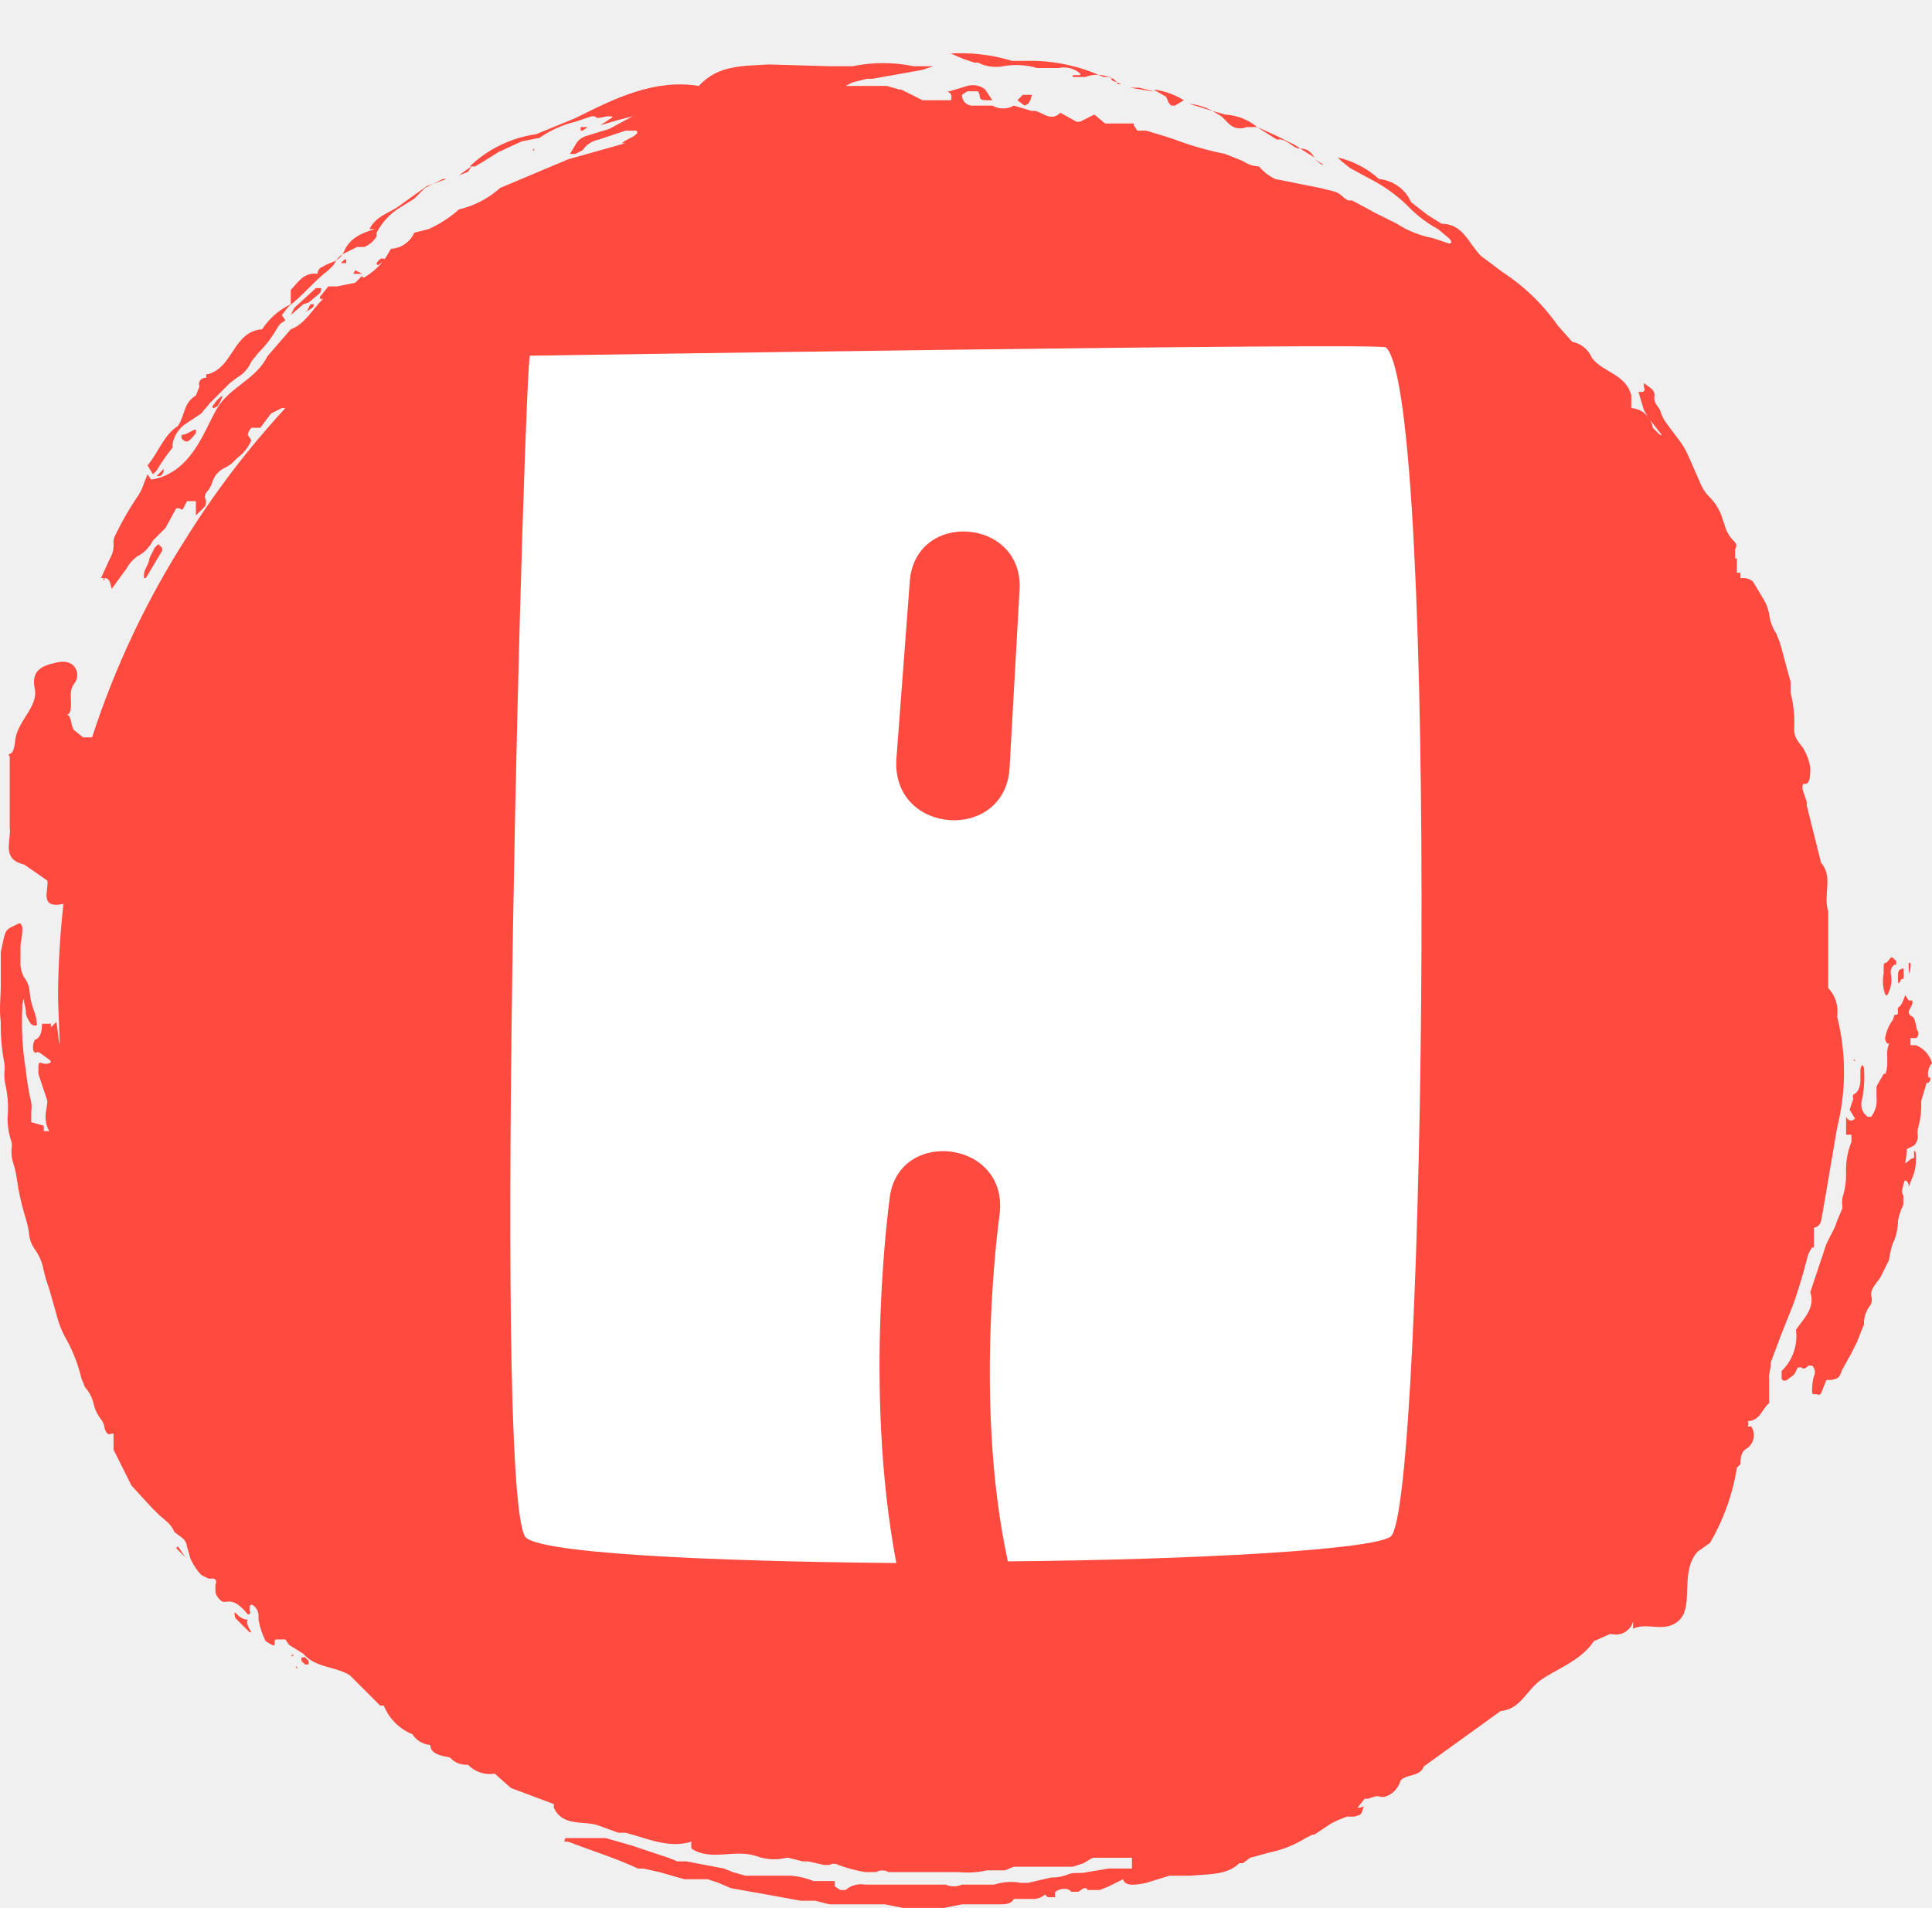
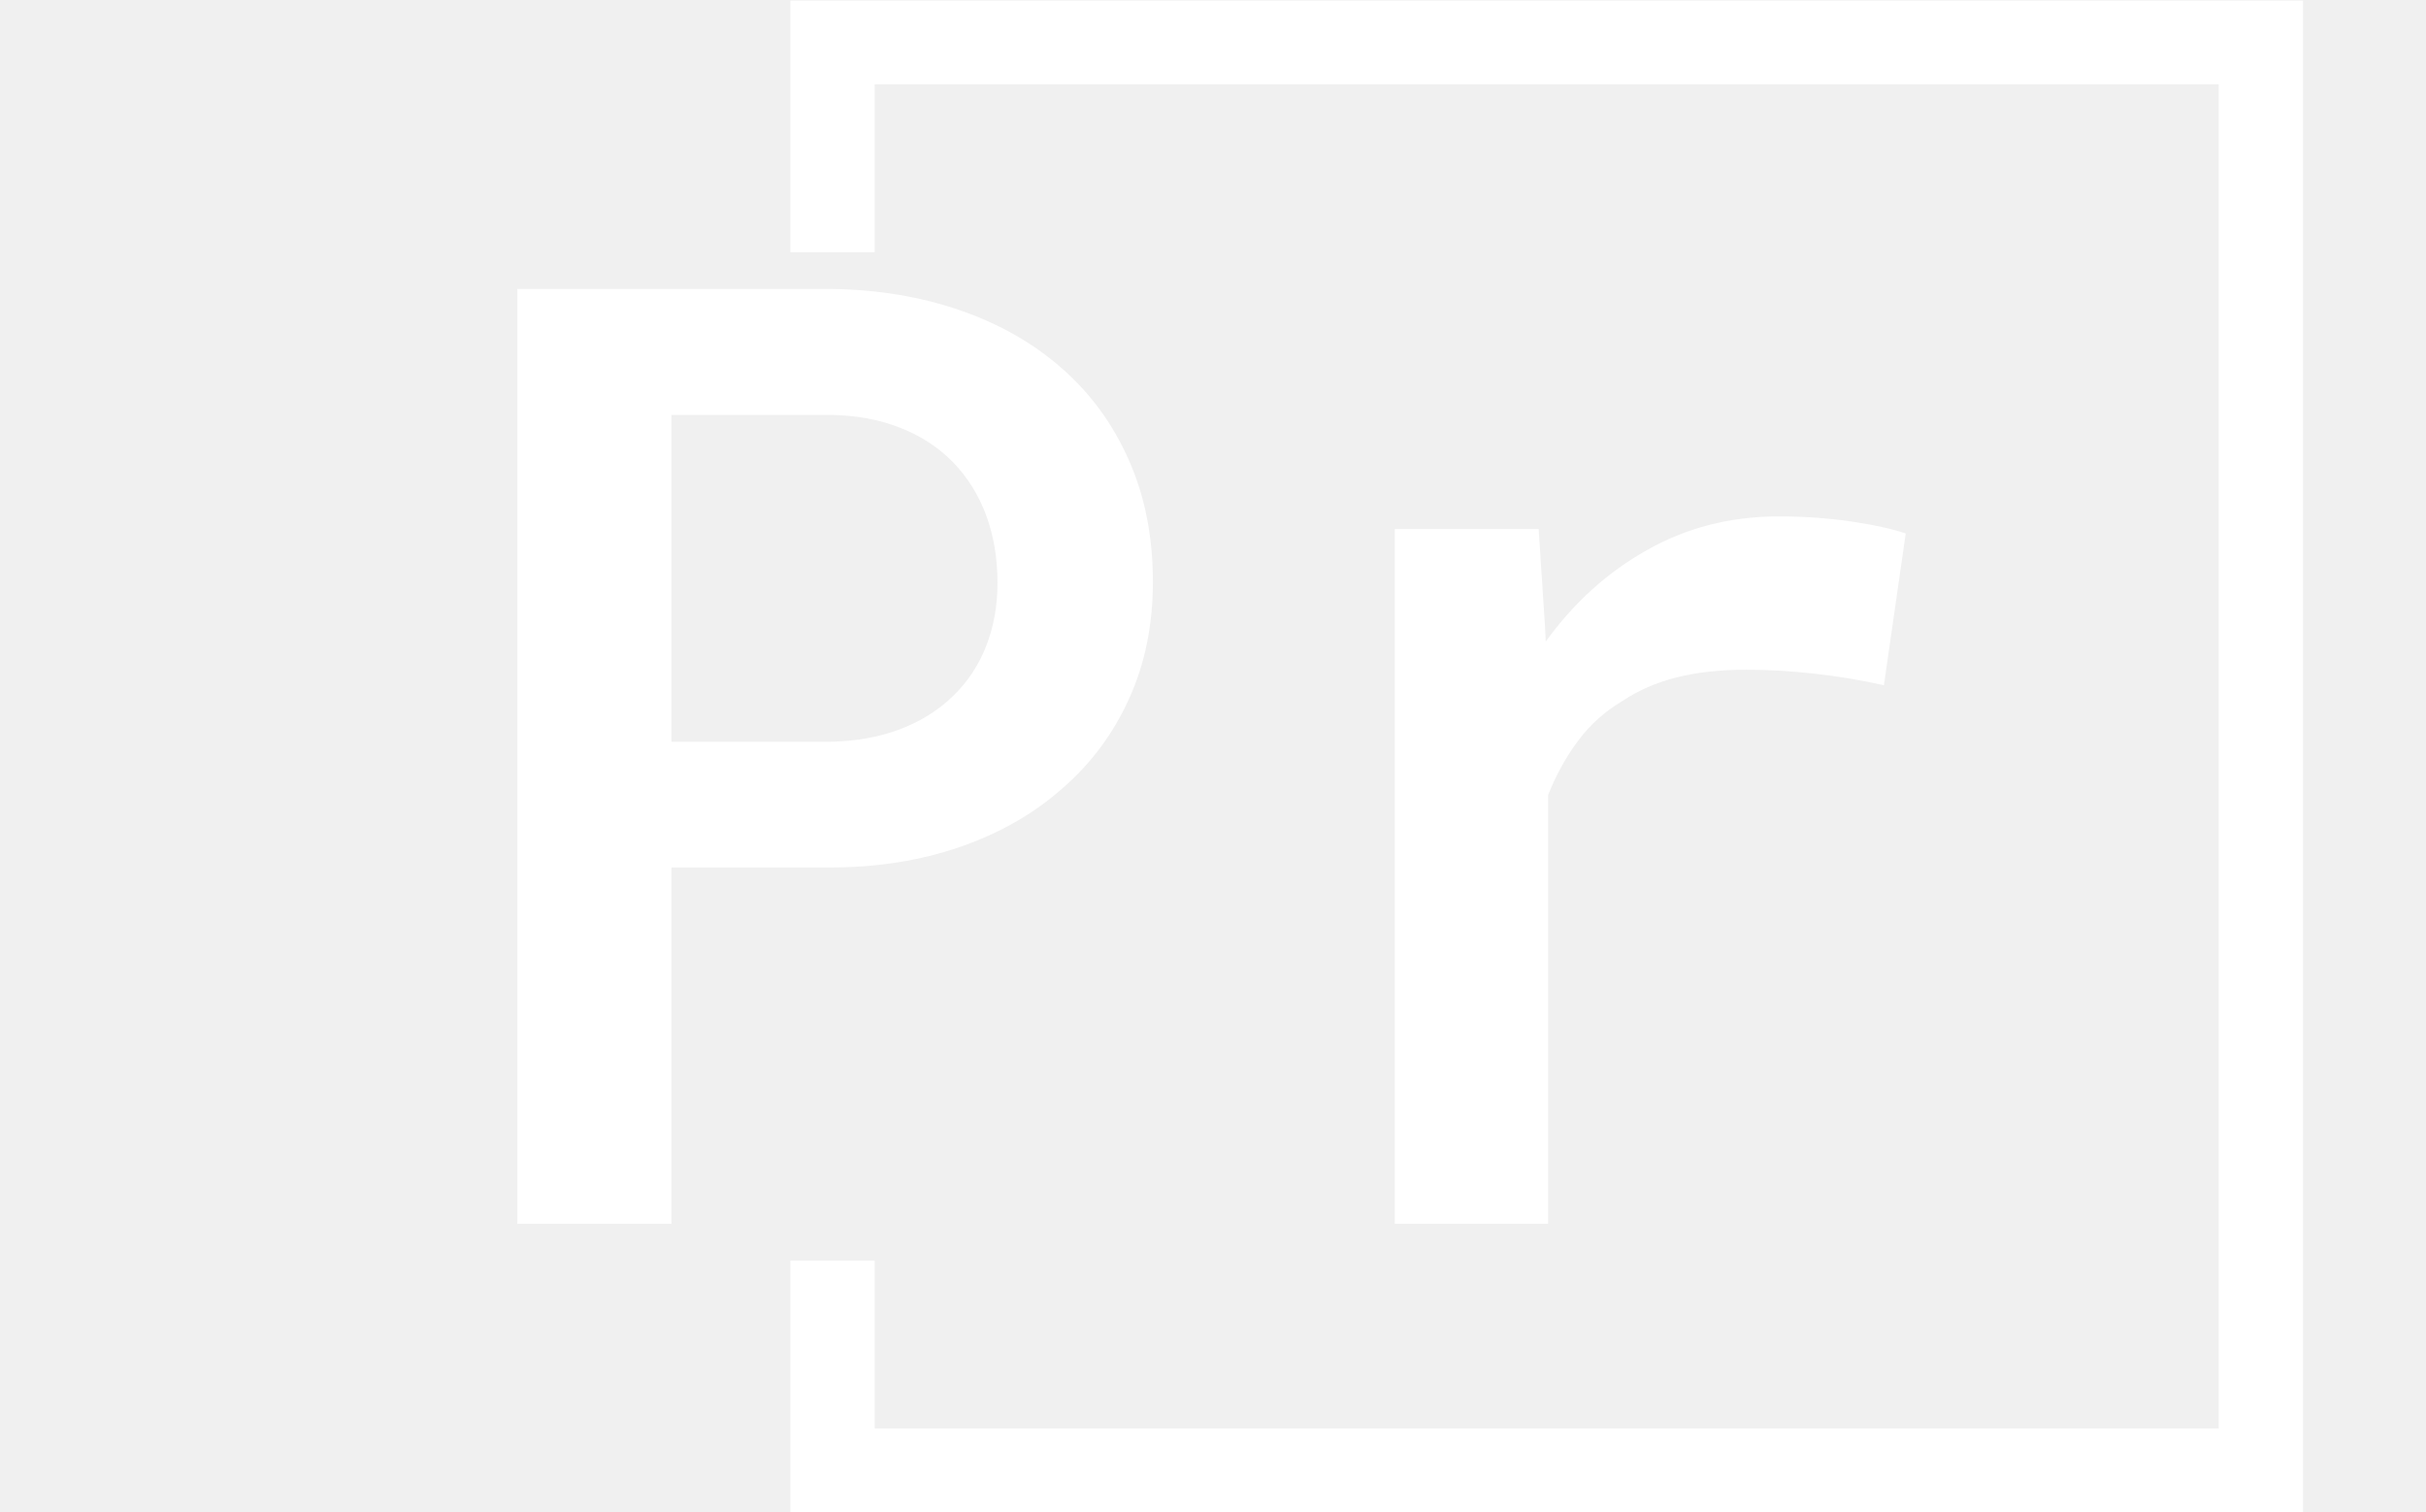
- <svg xmlns="http://www.w3.org/2000/svg" width="308.761" height="304.916" viewBox="0 0 106.008 104.687" class="css-1j8o68f" version="1.1" id="svg23">
-   <defs id="SvgjsDefs2684" />
-   <g id="SvgjsG2685" featurekey="rootContainer" transform="matrix(0.9820593,0,0,0.9820593,-0.05456052,0)" fill="#ff4a3f">
-     <g id="g17">
-       <path d="M19.8 15.3h.5l-.4-.2zm.5.1zm.8-.7c0 .1 0 .1.1.1l.4-.3c-.2-.1-.3-.1-.5.2zm.4-.2zm-4.1 2.3zm-.2.6l.3-.2c.1-.1.1-.2.1-.2h-.2l-.2.4c-.1-.1-.1 0 0 0zm2.2-2.9h-.1l-.2.2h.3zm-2.1 2.4l.6-.5c.1-.1.1-.2.1-.3h-.3l-1.2 1.1-.2.4.7-.6zm-1.1.8z" id="path3" />
-       <path d="M9.7 25v-.2a1.7 1.7 0 0 1 .7-1.1l.9-.6.5-.6.7-.7.4-.4.4-.3a1.9 1.9 0 0 0 .8-.9l.4-.5a5.9 5.9 0 0 0 1-1.3l.2-.3.3-.2-.2-.3.4-.5c.8-.6 1.4-1.4 2.2-2l.3-.3a1.4 1.4 0 0 1 .5-.6l.8-.4h.4a1.4 1.4 0 0 0 .7-.6V13a3.5 3.5 0 0 1 1.3-1.4l.8-.5.2-.2.4-.4 1-.5h.2l-1.1.4-1.4 1c-.6.5-1.4.6-1.8 1.4h.3c-.7.2-1.4.5-1.7 1.2s-.8.6-1.2.9a.4.4 0 0 0-.3.4c-.8-.1-1.1.5-1.5.9v.8a3.9 3.9 0 0 0-1.6 1.4c-1.6.1-1.6 2.1-3 2.5h-.1a.2.2 0 0 0 0 .2c-.3 0-.5.2-.4.5l-.2.5c-.7.4-.6 1.1-1 1.7-.8.5-1.1 1.5-1.7 2.2l.3.5.2-.2a11.6 11.6 0 0 1 .9-1.3zM53.9 3.3l.6.2h.2a2.2 2.2 0 0 0 1.4.2 4.1 4.1 0 0 1 1.9.1h1.2a1.4 1.4 0 0 1 1.2.3.1.1 0 0 1 0 .1H60a.1.1 0 0 0 0 .1h.7a1.8 1.8 0 0 1 1.3 0c.2 0 .1.1.2.2l.5.2h-.2c-.2-.4-.5-.4-.8-.4a9.7 9.7 0 0 0-4.3-.9h-.8A9.8 9.8 0 0 0 53 3h.2zm7.3 3.1zM50.3 4.7zm10.9 1.7h.2-.2zM19 14.7zm32.1-10zm17.6 2.2a.9.9 0 0 0 1 .2h.6a3.1 3.1 0 0 0-1.8-.7l-.7-.2.5.3zm-3.4-1.3c0 .1.1.2.2.3h.2l.5-.3a4.2 4.2 0 0 0-1.7-.6l.7.4zm7.4 2.7l.8.5c-.2-.3-.4-.5-.8-.5z" id="path5" />
-       <path d="M99 76.1l.6-1.6.6-1.5c.2-.5.6-1.8.8-2.6a1.7 1.7 0 0 1 .3-.7h.1v-1.1c.5-.1.4-.6.5-.9l.8-4.7a12.7 12.7 0 0 0 0-6.2 1.9 1.9 0 0 0-.5-1.6v-4.3c-.3-.9.3-1.9-.4-2.7L101 45a.4.4 0 0 0 0-.2l-.2-.6a.5.5 0 0 1 0-.4h.1c.3 0 .3-.5.3-.9a3 3 0 0 0-.4-1.1l-.3-.4a1.1 1.1 0 0 1-.2-.7 6.7 6.7 0 0 0-.2-2v-.6c-.2-.7-.4-1.5-.6-2.2l-.2-.5a2.5 2.5 0 0 1-.4-1.1 2.5 2.5 0 0 0-.3-.8l-.6-1a.8.8 0 0 0-.6-.2h-.1V32h-.2v-.8H97V31a.4.4 0 0 0 0-.1v-.2c.1-.2.1-.3-.1-.5a1.8 1.8 0 0 1-.4-.6l-.2-.6a2.9 2.9 0 0 0-.7-1.2 2.2 2.2 0 0 1-.5-.7l-.7-1.6a4.3 4.3 0 0 0-.6-1l-.6-.8a2.4 2.4 0 0 1-.4-.8l-.2-.3a.6.6 0 0 1-.1-.5.5.5 0 0 0-.2-.4l-.4-.3v.2c.1.2 0 .3-.1.3h-.2l.3 1 .3.5.7.9h-.1l-.2-.2-.2-.2a1.3 1.3 0 0 0-1.2-1.1v-.7c-.3-1.2-1.6-1.3-2.2-2.1a1.5 1.5 0 0 0-1.1-.9l-.8-.9a11.3 11.3 0 0 0-3.1-3l-.8-.6-.4-.3c-.7-.7-1-1.8-2.2-1.8l-.8-.5-.9-.7a2.2 2.2 0 0 0-1.8-1.3 5.1 5.1 0 0 0-2.3-1.2l.2.2.5.4 1.3.7a8.5 8.5 0 0 1 2.1 1.6 6.8 6.8 0 0 0 1.5 1.1l.6.5c.1.1.2.2.1.3H81l-.9-.3a5.6 5.6 0 0 1-2-.8l-1.2-.6-1.3-.7h-.2c-.3-.1-.4-.4-.8-.5l-.8-.2-2.5-.5a2.6 2.6 0 0 1-.9-.7 1.7 1.7 0 0 1-.9-.3l-1-.4a18.1 18.1 0 0 1-2.8-.8l-.6-.2-1-.3h-.5l-.2-.3v-.1h-1.6l-.6-.5-.4.2-.4.2h-.2l-.9-.5c-.6.6-1.1-.2-1.6-.1l-1-.3a1.2 1.2 0 0 1-1.2 0h-1.2a.6.6 0 0 1-.5-.6l.3-.2h.6a.7.7 0 0 1 .1.3c0 .2.2.2.5.2h.2l-.4-.6a1.1 1.1 0 0 0-1-.2l-1 .3H53c.3.2.2.3.2.5h-1.6l-.4-.2-.8-.4h-.1l-.7-.2h-2.3l.4-.2.8-.2h.3l1.7-.3 1.1-.2.6-.2h-1.1a8.4 8.4 0 0 0-3.4 0h-1.3L43 3.6c-1.4.1-2.8 0-3.9 1.2-2.5-.4-4.7.7-6.9 1.8l-2.2.9a6.7 6.7 0 0 0-3.7 1.8h.3l.5-.3.8-.5 1.3-.6 1-.2a6 6 0 0 1 2-.9l.9-.3h.2c.1.2.5 0 .7 0h.2c.1 0 .1.1 0 .1l-.6.4 1-.3.8-.2-1.3.7-1.3.4a1 1 0 0 0-.6.5l-.3.5h.3l.4-.2a1.4 1.4 0 0 1 .9-.6l1.5-.5h.5a.1.1 0 0 1 .1.2c-.2.2-.6.3-.8.5h.2l-3.2.9-3.8 1.6a5.2 5.2 0 0 1-2.3 1.2 6.6 6.6 0 0 1-1.7 1.1l-.8.2a1.5 1.5 0 0 1-1.3.9l-.3.5a3.7 3.7 0 0 1-1.2 1.1h-.1v-.1l-.2.2-.2.2-1 .2h-.5l-.4.5c-.1.1-.1.2 0 .2h.1c-.6.6-1 1.4-1.8 1.7L15 19.9c-.6 1.2-1.8 1.6-2.6 2.6s-1.4 3.9-3.9 4.3l-.2-.3-.2.5a2.7 2.7 0 0 1-.4.8 16.9 16.9 0 0 0-1.2 2.1.8.8 0 0 0-.1.5 1.4 1.4 0 0 1-.2.8l-.5 1.1h.2c.3 0 .3.3.4.6l.8-1.1a2.2 2.2 0 0 1 .6-.7 2 2 0 0 0 .9-.9l.3-.3.4-.4.6-1.1h.2c.1.1.1.1.2 0l.2-.4h.5v.8l.5-.5a.5.5 0 0 0 0-.5.4.4 0 0 1 .1-.3 1.5 1.5 0 0 0 .3-.5 1.3 1.3 0 0 1 .8-.9l.3-.2.3-.3a2.4 2.4 0 0 0 .8-1l-.2-.3c0-.1.1-.3.2-.4h.5l.6-.8.6-.3h.2a48.8 48.8 0 0 0-5.5 7.2h-.1.1a48.4 48.4 0 0 0-5.3 11.2h-.5l-.5-.4c-.2-.2-.1-.7-.4-.9h.1c.3-.5-.1-1.2.3-1.7s.1-1.4-.9-1.2-1.5.5-1.3 1.5-1 1.8-1.1 2.9-.5.5-.3.9v3.9c.1.8-.5 1.8.8 2.1l1.3.9c.1.5-.5 1.6.9 1.3a49.2 49.2 0 0 0-.3 5c0 1.1.1 2.2.1 3.3v-.4c-.1-.4-.1-.8-.2-1.3l-.3.3v-.2h-.5c0 .5-.1.8-.4.9a.9.9 0 0 0-.1.5c0 .1.1.3.2.2s.4.2.7.4-.2.3-.4.2-.2.1-.2.3v.3l.5 1.5c0 .3-.1.6-.1.9a1.7 1.7 0 0 0 .2.8h-.3v-.3l-.7-.2v-.6a1.5 1.5 0 0 0 0-.5 14.6 14.6 0 0 1-.3-1.8 16.6 16.6 0 0 1-.2-3.5.9.9 0 0 1 .1-.5v.2a2.9 2.9 0 0 1 .1.5.8.8 0 0 0 .1.4c.1.2.2.4.4.4s.1-.1.1-.2a2.1 2.1 0 0 0-.1-.5 4.2 4.2 0 0 1-.3-1.3 1.5 1.5 0 0 0-.3-.7 1.6 1.6 0 0 1-.2-.9v-.8c0-.3.1-.6.1-.9a.5.5 0 0 0-.1-.4h-.1c-.8.4-.7.2-1 1.6V55c0 .7-.1 1.4 0 2.1a10.8 10.8 0 0 0 .2 2.3 1.8 1.8 0 0 1 0 .5 3.1 3.1 0 0 0 .1.9 5.9 5.9 0 0 1 .1 1.3 3.9 3.9 0 0 0 .2 1.7 1.2 1.2 0 0 1 0 .4 2.1 2.1 0 0 0 .1.8 4.9 4.9 0 0 1 .2.9 14 14 0 0 0 .5 2.2 5 5 0 0 1 .2 1 1.7 1.7 0 0 0 .3.7 2.9 2.9 0 0 1 .5 1.2 8.5 8.5 0 0 0 .3 1l.4 1.4a5.4 5.4 0 0 0 .6 1.5 8.5 8.5 0 0 1 .8 2.1l.2.5a2.1 2.1 0 0 1 .5 1 2.1 2.1 0 0 0 .4.8 1 1 0 0 1 .2.5c.1.3.2.4.4.3h.1v.9l.5 1 .5 1 1.1 1.2.4.4c.3.3.7.5.9 1l.4.3a.7.7 0 0 1 .3.5l.2.7a3.3 3.3 0 0 0 .6.9l.4.2h.3a.2.2 0 0 1 .1.3 2.5 2.5 0 0 0 0 .5.9.9 0 0 0 .4.5h.2c.4-.1.8.2 1.2.7h.1c0-.1.1-.1 0-.2v-.2c0-.1.1-.2.2-.1a.7.7 0 0 1 .3.6v.2a4.3 4.3 0 0 0 .4 1.2c.5.3.5.3.5.1s0-.2.2-.2h.4l.2.3.8.5c.7.8 1.8.7 2.6 1.2l1.7 1.7h.2a2.9 2.9 0 0 0 1.6 1.6 1.3 1.3 0 0 0 1 .6c0 .5.6.6 1.1.7a1.2 1.2 0 0 0 .8.4h.2a1.7 1.7 0 0 0 1.5.5l.9.8 2.4.9v.2c.5 1.1 1.7.7 2.5 1l1.1.4h.4c1.2.3 2.4.9 3.7.5a.7.7 0 0 0 0 .4c1.1.7 2.4 0 3.6.4a2.9 2.9 0 0 0 1.7.1h.1l.8.2h.3l.9.2h.3a.5.5 0 0 1 .5 0 7.9 7.9 0 0 0 1.5.4h.6a.7.7 0 0 1 .7 0h3.9a5 5 0 0 0 1.6-.1h1l.5-.2H60l.6-.2.5-.3h2.2v.6H62l-1.2.2c-.4.1-.7 0-1 .1a2.4 2.4 0 0 1-1 .2l-1.3.3h-.4a3.1 3.1 0 0 0-1.5.1h-1.8a1.1 1.1 0 0 1-.9 0h-4.5a1.3 1.3 0 0 0-1.1.3H47l-.3-.2v-.3h-1.2a4.1 4.1 0 0 0-1.3-.3h-2.5l-.7-.2-.5-.2-2.1-.4h-.5l-.5-.2-2.1-.7-1.4-.4h-2.2c-.1 0-.1.1-.1.2h.2c1.3.5 2.6.9 3.9 1.5h.3l.9.2 1.4.4h1.3l.6.2.7.3 1.7.3 1.1.2 1.1.2h.8l.8.2h3.1l1 .2h2.3l1-.2H56c.4 0 .6-.1.7-.3h1a1 1 0 0 0 .8-.3c-.1.1 0 .1.1.2h.4v-.2c0-.1 0-.1.2-.2s.6-.1.7.1h.4l.3-.2c.2 0 .2 0 .2.1h.7l.5-.2.8-.4c.1.3.4.4 1.3.2l1.3-.4h1.2c.9-.1 2 0 2.7-.7h.2l.4-.3 1.1-.3a6.1 6.1 0 0 0 2-.8l.4-.2h.1l.9-.6.4-.2.5-.2h.4c.4-.1.4-.1.5-.4s0-.1-.2-.1h-.1l.4-.5h.2c.3-.1.5-.2.7-.1h.2a1.3 1.3 0 0 0 .9-.9c.3-.4 1.1-.2 1.3-.8l4.3-3.1c1.1-.1 1.4-1.1 2.2-1.7s2.3-1.1 3-2.2l.9-.4h.1a1 1 0 0 0 1.2-.7v.4c.8-.4 1.8.3 2.6-.5s0-2.7 1-3.8l.7-.5a12.1 12.1 0 0 0 1.5-4.2l.2-.2c0-.3 0-.7.4-.9a.9.9 0 0 0 .2-1.2h-.2a.3.3 0 0 0 0-.3c.7 0 .8-.7 1.2-1V77a.5.5 0 0 1 0-.2 3.8 3.8 0 0 0 .1-.7zM5.9 32.2z" id="path7" />
-       <path d="M26.4 9.3l-.3.2-.4.3.5-.2zm6.1-2h.1l.3-.2h-.4zm-2.6 1l-.1.1h.1v-.1zm-1.5 1.4zm1.3-.2zm-6.3 3.1zM9.2 26.2l-.4.4H9a.4.4 0 0 0 .2-.4zm3-3.5a2.1 2.1 0 0 0 .3-.6 1.5 1.5 0 0 0-.5.5c-.1.1-.1.2 0 .2zM11 24.2V24c-.2 0-.5.3-.8.3v.2c.3.3.4.2.8-.3zm3 66.2zM73.9 9.2h.1l-.5-.3zm-2.5-1.4c.5-.1.8.4 1.2.5h.1l-.3-.2-1-.5-1.1-.5.3.2zM52.8 3.1zm11.7 2h-.1l-1.2-.2h.5zm2 .7l1.3.4a3.3 3.3 0 0 0-1.3-.4zm-9 0a1 1 0 0 0 .2-.5h-.5l-.3.3.4.3zm9 1.6zM49.9 4.2zm2.9.7zM48.5 4zm13.8 2.1a.5.5 0 0 0 0 .1zm44.8 52.3h-.3V58h.3c.1 0 .2-.3.1-.4s-.1-.7-.3-.8a.3.3 0 0 1-.2-.3l.2-.4a.4.4 0 0 0 0-.2h-.2l-.2-.3c-.1.3-.2.6-.4.7a.5.5 0 0 0 0 .2c0 .1 0 .2-.1.2h-.1a1.1 1.1 0 0 1-.1.3 2.3 2.3 0 0 0-.4.9.4.4 0 0 0 .1.4h.1a1.7 1.7 0 0 0-.1.8v.4a1.8 1.8 0 0 1-.1.5h-.1l-.4.7v.6a1.5 1.5 0 0 1-.3 1.1h-.2l-.2-.2a.9.9 0 0 1-.1-.8 6.5 6.5 0 0 0 .1-1.7c0-.1-.1-.2-.1-.2a.5.5 0 0 0-.1.3v.6c0 .2-.1.6-.3.7s-.1.2-.1.3l-.2.6.3.5c-.2.2-.4.1-.5-.1v1h.3v.4a4.2 4.2 0 0 0-.3 1.4 3.3 3.3 0 0 0 0 .4 4 4 0 0 1-.2 1.3 2 2 0 0 0 0 .6l-.3.7a3.2 3.2 0 0 1-.3.7l-.3.6-.9 2.7c.3.9-.4 1.5-.8 2.1a2.7 2.7 0 0 1-.8 2.3v.4c0 .1.1.2.3.1l.4-.3.2-.4h.2c.1.1.2.1.4-.1h.2a.5.5 0 0 1 .1.6 2.9 2.9 0 0 0-.1.8c0 .1 0 .2.1.2h.2c.1.1.2 0 .3-.3l.2-.5h.3c.4-.1.4-.1.6-.6l.5-.9.3-.6.4-1a1.6 1.6 0 0 1 .3-1 .6.6 0 0 0 .1-.6c0-.2 0-.3.2-.6l.3-.4.5-1a4.7 4.7 0 0 1 .2-.9 3 3 0 0 0 .3-1.3 3.8 3.8 0 0 1 .3-.9v-.5c-.1-.2-.1-.2 0-.6s.1-.2.2-.2a.4.4 0 0 1 .1.3l.2-.5a2.3 2.3 0 0 0 .2-.9v-.3c0-.1 0-.3-.1-.3v.4c-.2 0-.3.2-.5.3a6.4 6.4 0 0 0 .1-.8l.4-.2a.7.7 0 0 0 .2-.6 1.4 1.4 0 0 1 0-.3 4.8 4.8 0 0 0 .2-1.4v-.2l.3-1h.1a.3.3 0 0 0 .1-.3h-.1a.9.9 0 0 1 .2-.8 1.5 1.5 0 0 0-.9-1zm-1.2 7.8zm-.2-9.9zm0 0zM9.1 30.8a.3.3 0 0 0 0-.2l-.2-.2-.2.2-.3.6c0 .3-.3.6-.3.9v.2h.1zm96.3 24.8h.1a1.7 1.7 0 0 0 .2-1.2.5.5 0 0 1 .2-.5h.1v-.2l-.2-.2h-.1c-.1.1-.2.3-.3.3s-.1.1-.1.3v.3a2.2 2.2 0 0 0 .1 1.2zM13.2 90.1c-.1 0 0 .2 0 .3l.8.8h.1c-.2-.3-.3-.6-.2-.7a.9.9 0 0 1-.5-.2zm.8.3zm92.3-35.7h.1a2 2 0 0 0 0-.6c-.3.1-.3.1-.3.6s.1.1.2 0z" id="path9" />
-       <path d="M106.7 62a.6.6 0 0 0 .1-.5c0-.1-.1-.2-.1-.1h-.2v.2c0 .4.1.5.2.4zm.1-8.2h-.1v.6a1 1 0 0 0 .1-.6zM17.1 92.6h-.2v.2l.2.2h.2v-.2zm86.6-33.3c0-.1 0-.1-.1-.1zM9.9 86.5l.5.5-.4-.6z" id="path11" />
-       <circle cx="10.5" cy="87.1" transform="rotate(-24.8 10.4 87.159)" id="circle13" />
-       <path d="M9.7 30.1h-.1v.2-.2h.1zm83.2-6.6l-.2-.3h-.1zm-14.7 77.1zM5.9 32.2zm-.1.2a.3.3 0 0 0 .1-.2v.2zm1.9-4.9zM61.5 2.4zm42.8 58.2v.1-.1zM16.4 92.5h-.1c.1.1.2 0 .1-.1zm.2.7h.1l-.1-.1v.1zm73.9-71.3zm15.2 34.4zM14.6 91.7zm92.1-37zm-.8 11.4zM34.6 0z" id="path15" />
-     </g>
-   </g>
-   <g id="SvgjsG2686" featurekey="nameFeature-0" transform="matrix(2.284354,0,0,2.284354,27.98006,-5.60952)" fill="#ffffff">
-     <path d="M9.6 16.48 l-0.32 4.24 c-0.08 1.8 2.6 1.96 2.72 0.2 l0.24 -4.28 c0.12 -1.76 -2.56 -1.96 -2.64 -0.16 z M0.48 11 l0 0 c0.04 0 20.48 -0.32 20.56 -0.2 c1.28 1.12 0.96 27.8 0.12 28.56 c-0.4 0.32 -4.64 0.56 -9.2 0.6 c-0.84 -3.84 -0.2 -8.32 -0.2 -8.32 c0.24 -1.8 -2.44 -2.12 -2.64 -0.4 c0 0.04 -0.64 4.52 0.16 8.76 c-4.56 -0.04 -8.68 -0.24 -8.92 -0.64 c-0.8 -1.44 0 -28.28 0.12 -28.36 z" id="path20" />
+ <svg xmlns="http://www.w3.org/2000/svg" version="1.1" width="1000" height="623" viewBox="0 0 1000 623">
+   <g transform="matrix(1,0,0,1,-0.6060606,0.2522267)">
+     <svg viewBox="0 0 396 247" data-background-color="#471aa0" preserveAspectRatio="xMidYMid meet" height="623" width="1000">
+       <g id="tight-bounds" transform="matrix(1,0,0,1,0.24,-0.1)">
+         <svg viewBox="0 0 395.52 247.2" height="247.2" width="395.52">
+           <g>
+             <svg />
+           </g>
+           <g>
+             <svg viewBox="0 0 395.52 247.2" height="247.2" width="395.52">
+               <g transform="matrix(1,0,0,1,84.2845,47.2152)">
+                 <svg viewBox="0 0 226.951 152.77" height="152.77" width="226.951">
+                   <g>
+                     <svg viewBox="0 0 226.951 152.77" height="152.77" width="226.951">
+                       <g>
+                         <svg viewBox="0 0 226.951 152.77" height="152.77" width="226.951">
+                           <g>
+                             <svg viewBox="0 0 226.951 152.77" height="152.77" width="226.951">
+                               <g id="textblocktransform">
+                                 <svg viewBox="0 0 226.951 152.77" height="152.77" width="226.951" id="textblock">
+                                   <g>
+                                     <svg viewBox="0 0 226.951 152.77" height="152.77" width="226.951">
+                                       <g transform="matrix(1,0,0,1,0,0)">
+                                         <svg width="226.951" viewBox="4.08 -35.55 52.8 35.55" height="152.77" data-palette-color="#ffffff">
+                                           <path d="M9.94 0L9.94-13.55 15.97-13.55Q18.65-13.55 20.91-14.33 23.17-15.11 24.8-16.55L24.8-16.55Q26.44-17.97 27.34-19.96 28.25-21.95 28.25-24.41L28.25-24.41Q28.25-26.98 27.34-29.03 26.44-31.08 24.8-32.52L24.8-32.52Q23.17-33.96 20.91-34.74 18.65-35.52 15.97-35.55L15.97-35.55 4.08-35.55 4.08 0 9.94 0ZM15.97-18.33L9.94-18.33 9.94-30.76 15.97-30.76Q17.46-30.74 18.64-30.27 19.82-29.81 20.65-28.96L20.65-28.96Q21.48-28.1 21.91-26.94 22.34-25.78 22.34-24.37L22.34-24.37Q22.34-23.07 21.91-21.97 21.48-20.87 20.65-20.07L20.65-20.07Q19.82-19.26 18.64-18.81 17.46-18.36 15.97-18.33L15.97-18.33ZM52.05-26.9L52.05-26.9Q49.31-26.9 47.06-25.63 44.8-24.37 43.19-22.14L43.19-22.14 43.16-22.75 42.92-26.42 37.45-26.42 37.45 0 43.28 0 43.28-16.31Q43.75-17.48 44.43-18.38 45.11-19.29 46.09-19.87L46.09-19.87Q46.99-20.48 48.17-20.78 49.34-21.07 50.8-21.07L50.8-21.07Q52.1-21.07 53.4-20.92 54.71-20.78 56.05-20.48L56.05-20.48 56.88-26.25Q56.13-26.51 54.79-26.71 53.46-26.9 52.05-26.9Z" opacity="1" transform="matrix(1,0,0,1,0,0)" fill="#ffffff" class="wordmark-text-0" data-fill-palette-color="primary" id="text-0" />
+                                         </svg>
+                                       </g>
+                                     </svg>
+                                   </g>
+                                 </svg>
+                               </g>
+                             </svg>
+                           </g>
+                         </svg>
+                       </g>
+                     </svg>
+                   </g>
+                 </svg>
+               </g>
+               <path d="M128.934 41.215L128.934 0 376.134 0 376.134 247.2 128.934 247.2 128.934 205.985 142.711 205.985 142.711 233.423 362.357 233.423 362.357 13.777 142.711 13.777 142.711 41.215Z" fill="#ffffff" stroke="transparent" data-fill-palette-color="primary" />
+             </svg>
+           </g>
+           <defs />
+         </svg>
+         <rect width="395.52" height="247.2" fill="none" stroke="none" visibility="hidden" />
+       </g>
+     </svg>
  </g>
</svg>
